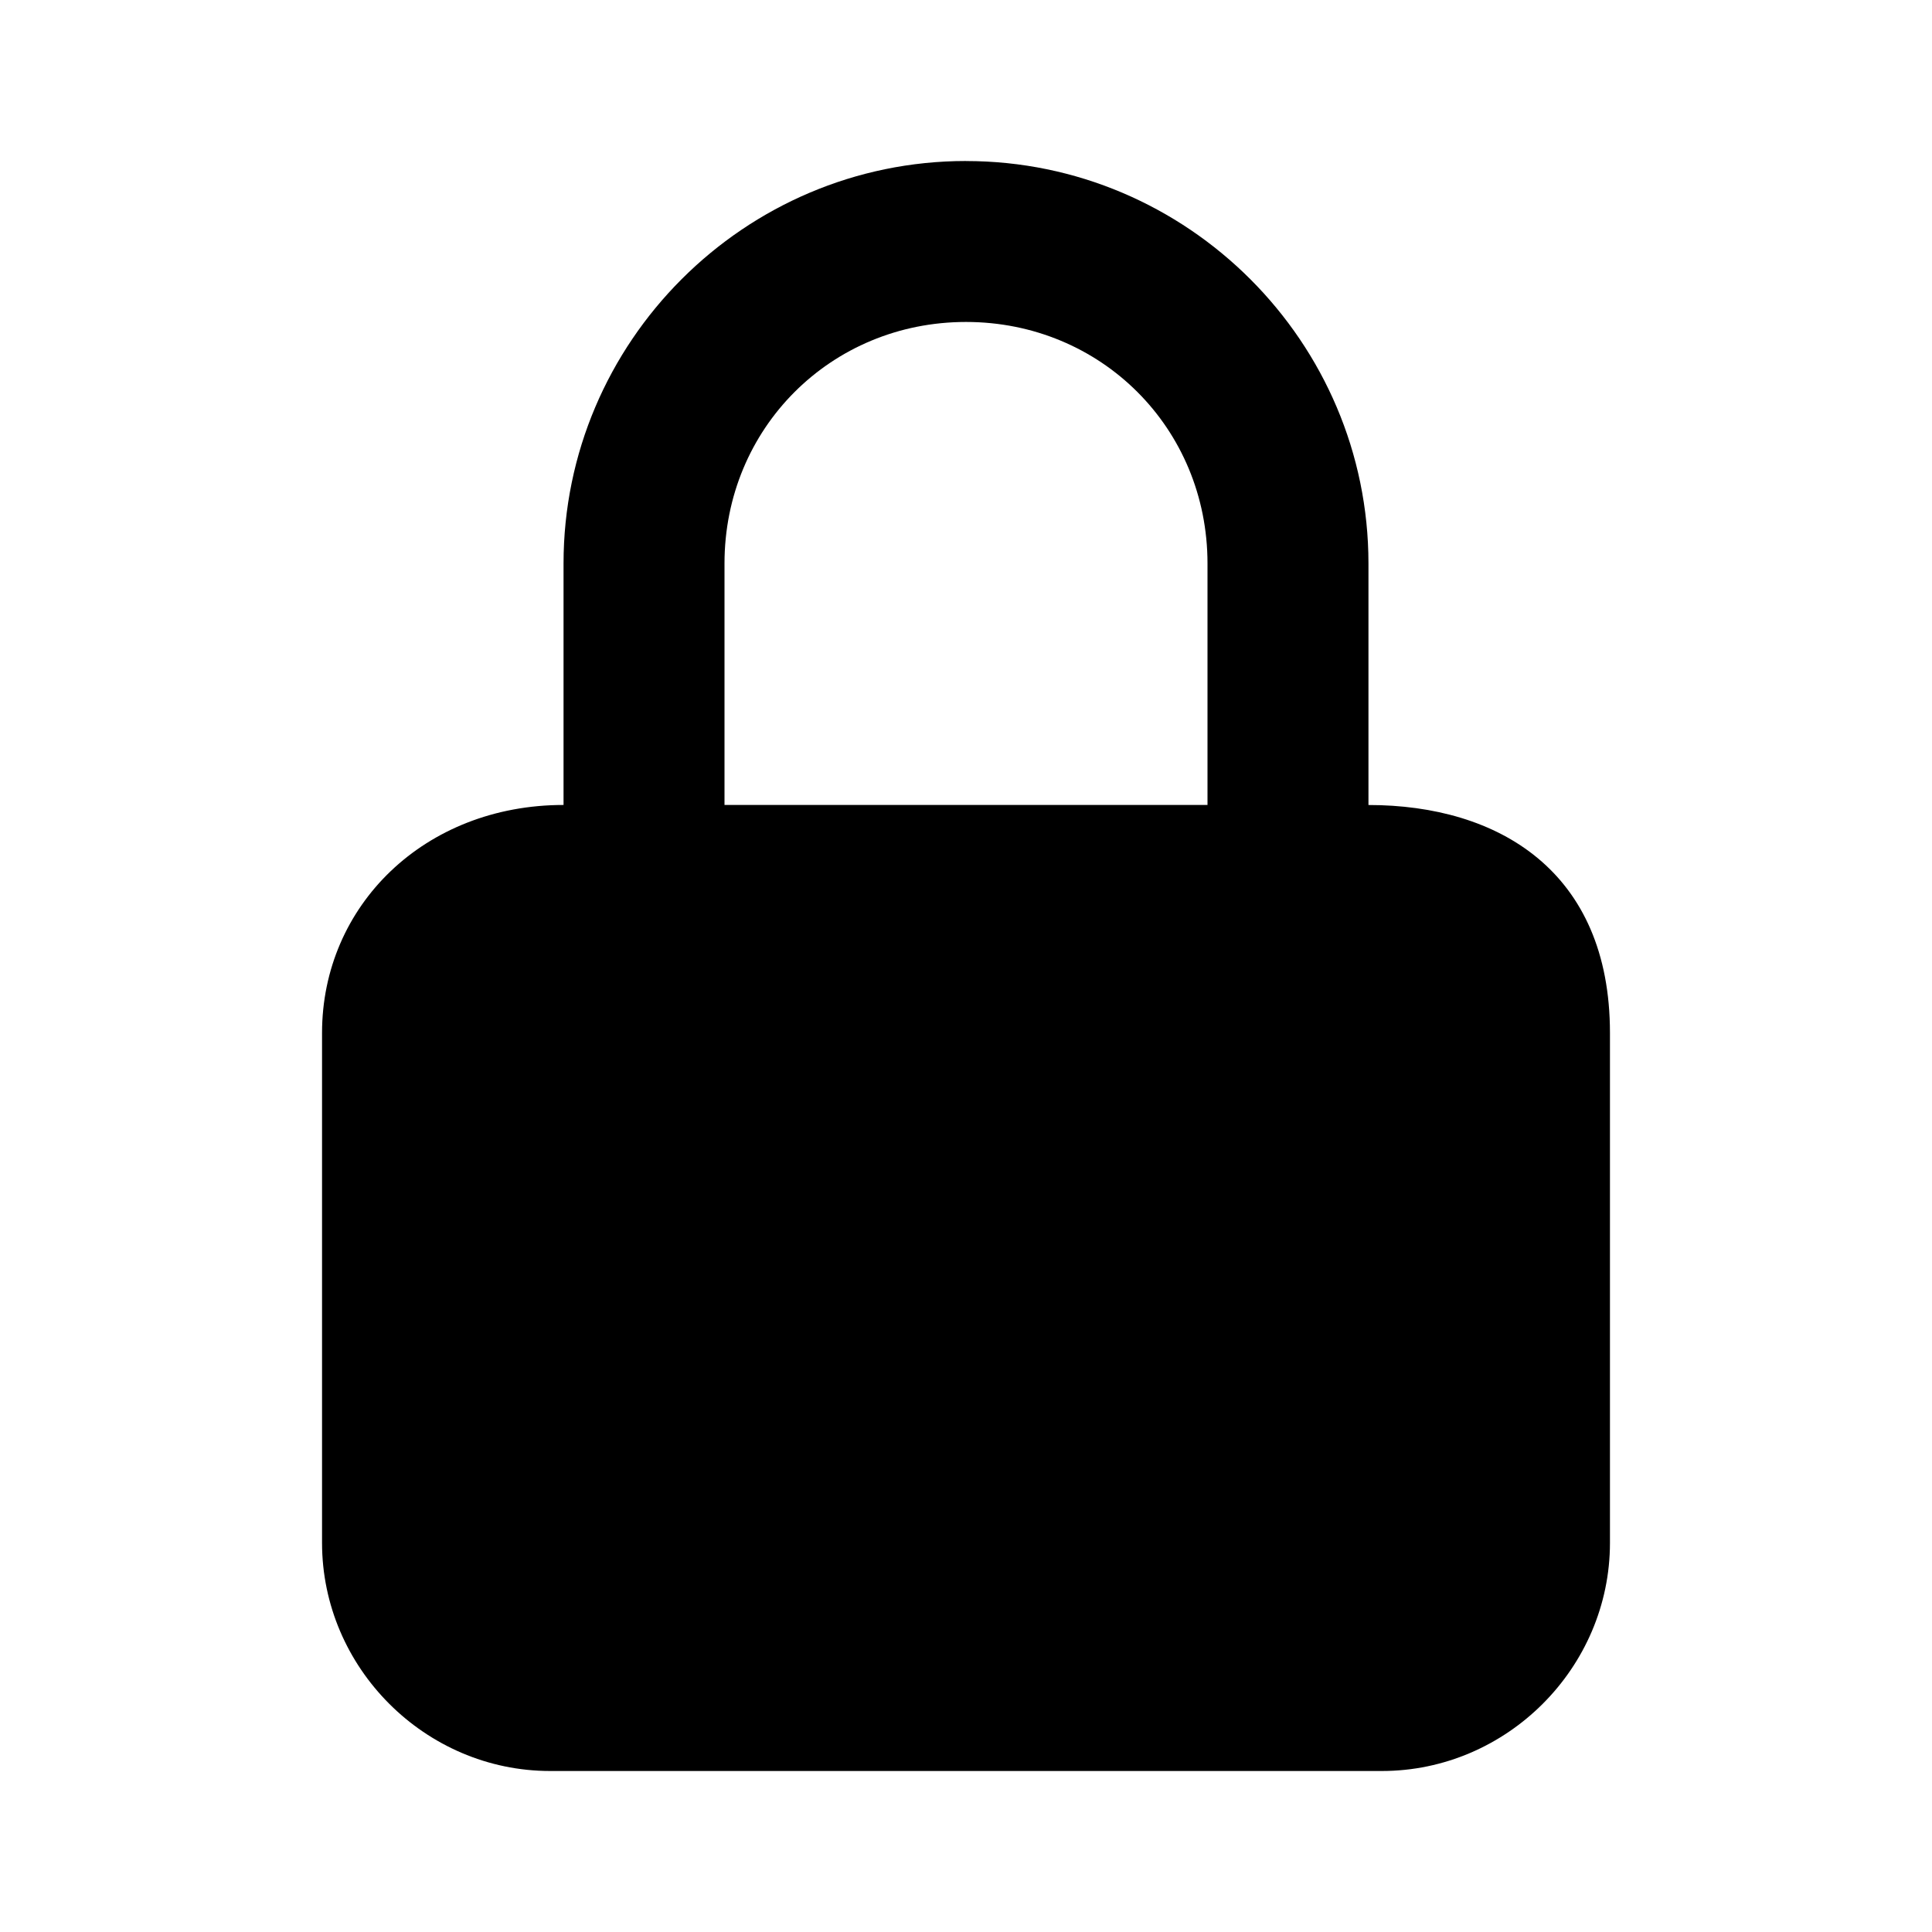
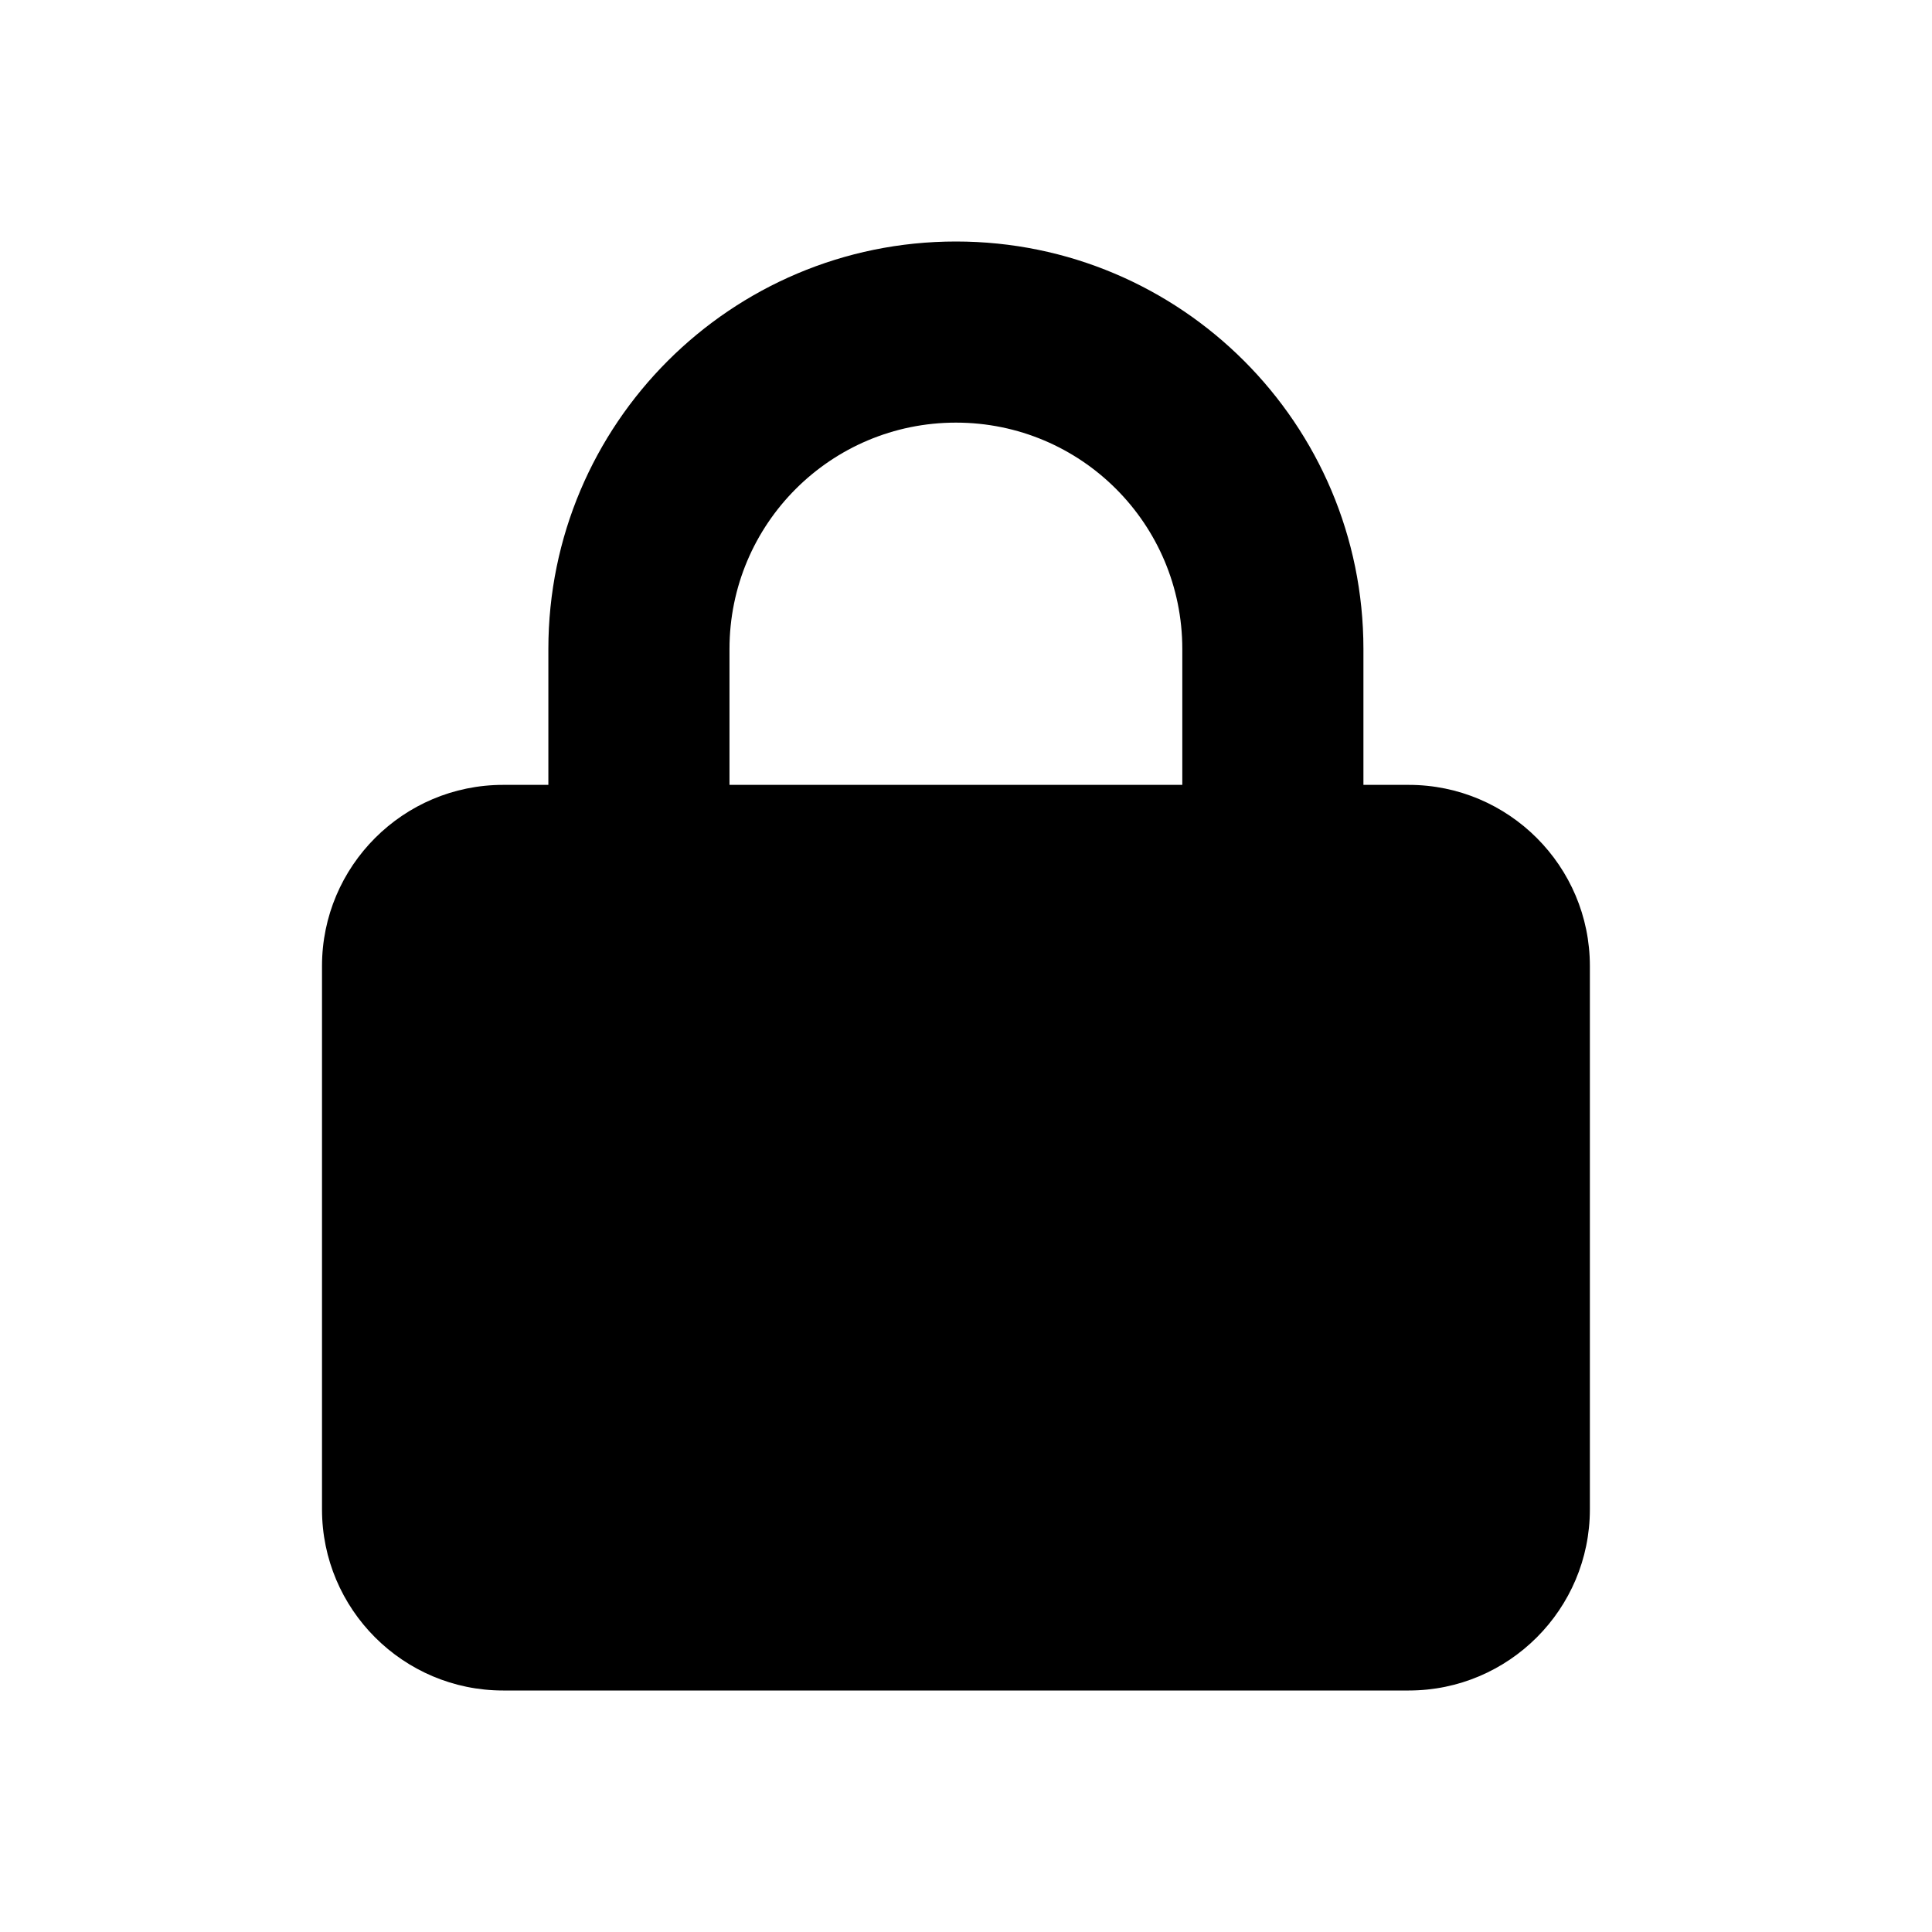
- <svg xmlns="http://www.w3.org/2000/svg" width="48" height="48" viewBox="0 0 48 48" fill="none">
-   <path d="M24 4C18.495 4 14.001 8.494 14.001 13.999V19.999C10.547 19.999 8.001 22.5 8.001 25.663V38.33C8.001 41.437 10.564 44 13.669 44H34.331C37.436 44 39.999 41.437 39.999 38.332V25.663C39.999 21.645 37.228 20 33.999 20V14.001C33.999 8.496 29.505 4.001 24 4.001L24 4ZM24 7.999C27.358 7.999 30 10.641 30 13.999V19.999H18V13.999C18 10.641 20.642 7.999 24 7.999Z" fill="#000" />
+ <svg xmlns="http://www.w3.org/2000/svg" width="24" height="24" viewBox="0 0 24 24" fill="none">
+   <path d="M9.062 8.062V9.75H14.687V8.062C14.687 6.508 13.429 5.25 11.875 5.25C10.321 5.25 9.062 6.508 9.062 8.062ZM6.812 9.75V8.062C6.812 5.267 9.08 3 11.875 3C14.67 3 16.937 5.267 16.937 8.062V9.75H17.5C18.741 9.75 19.75 10.759 19.75 12V18.75C19.75 19.991 18.741 21 17.5 21H6.25C5.009 21 4 19.991 4 18.75V12C4 10.759 5.009 9.75 6.25 9.75H6.812Z" fill="#000" />
</svg>
